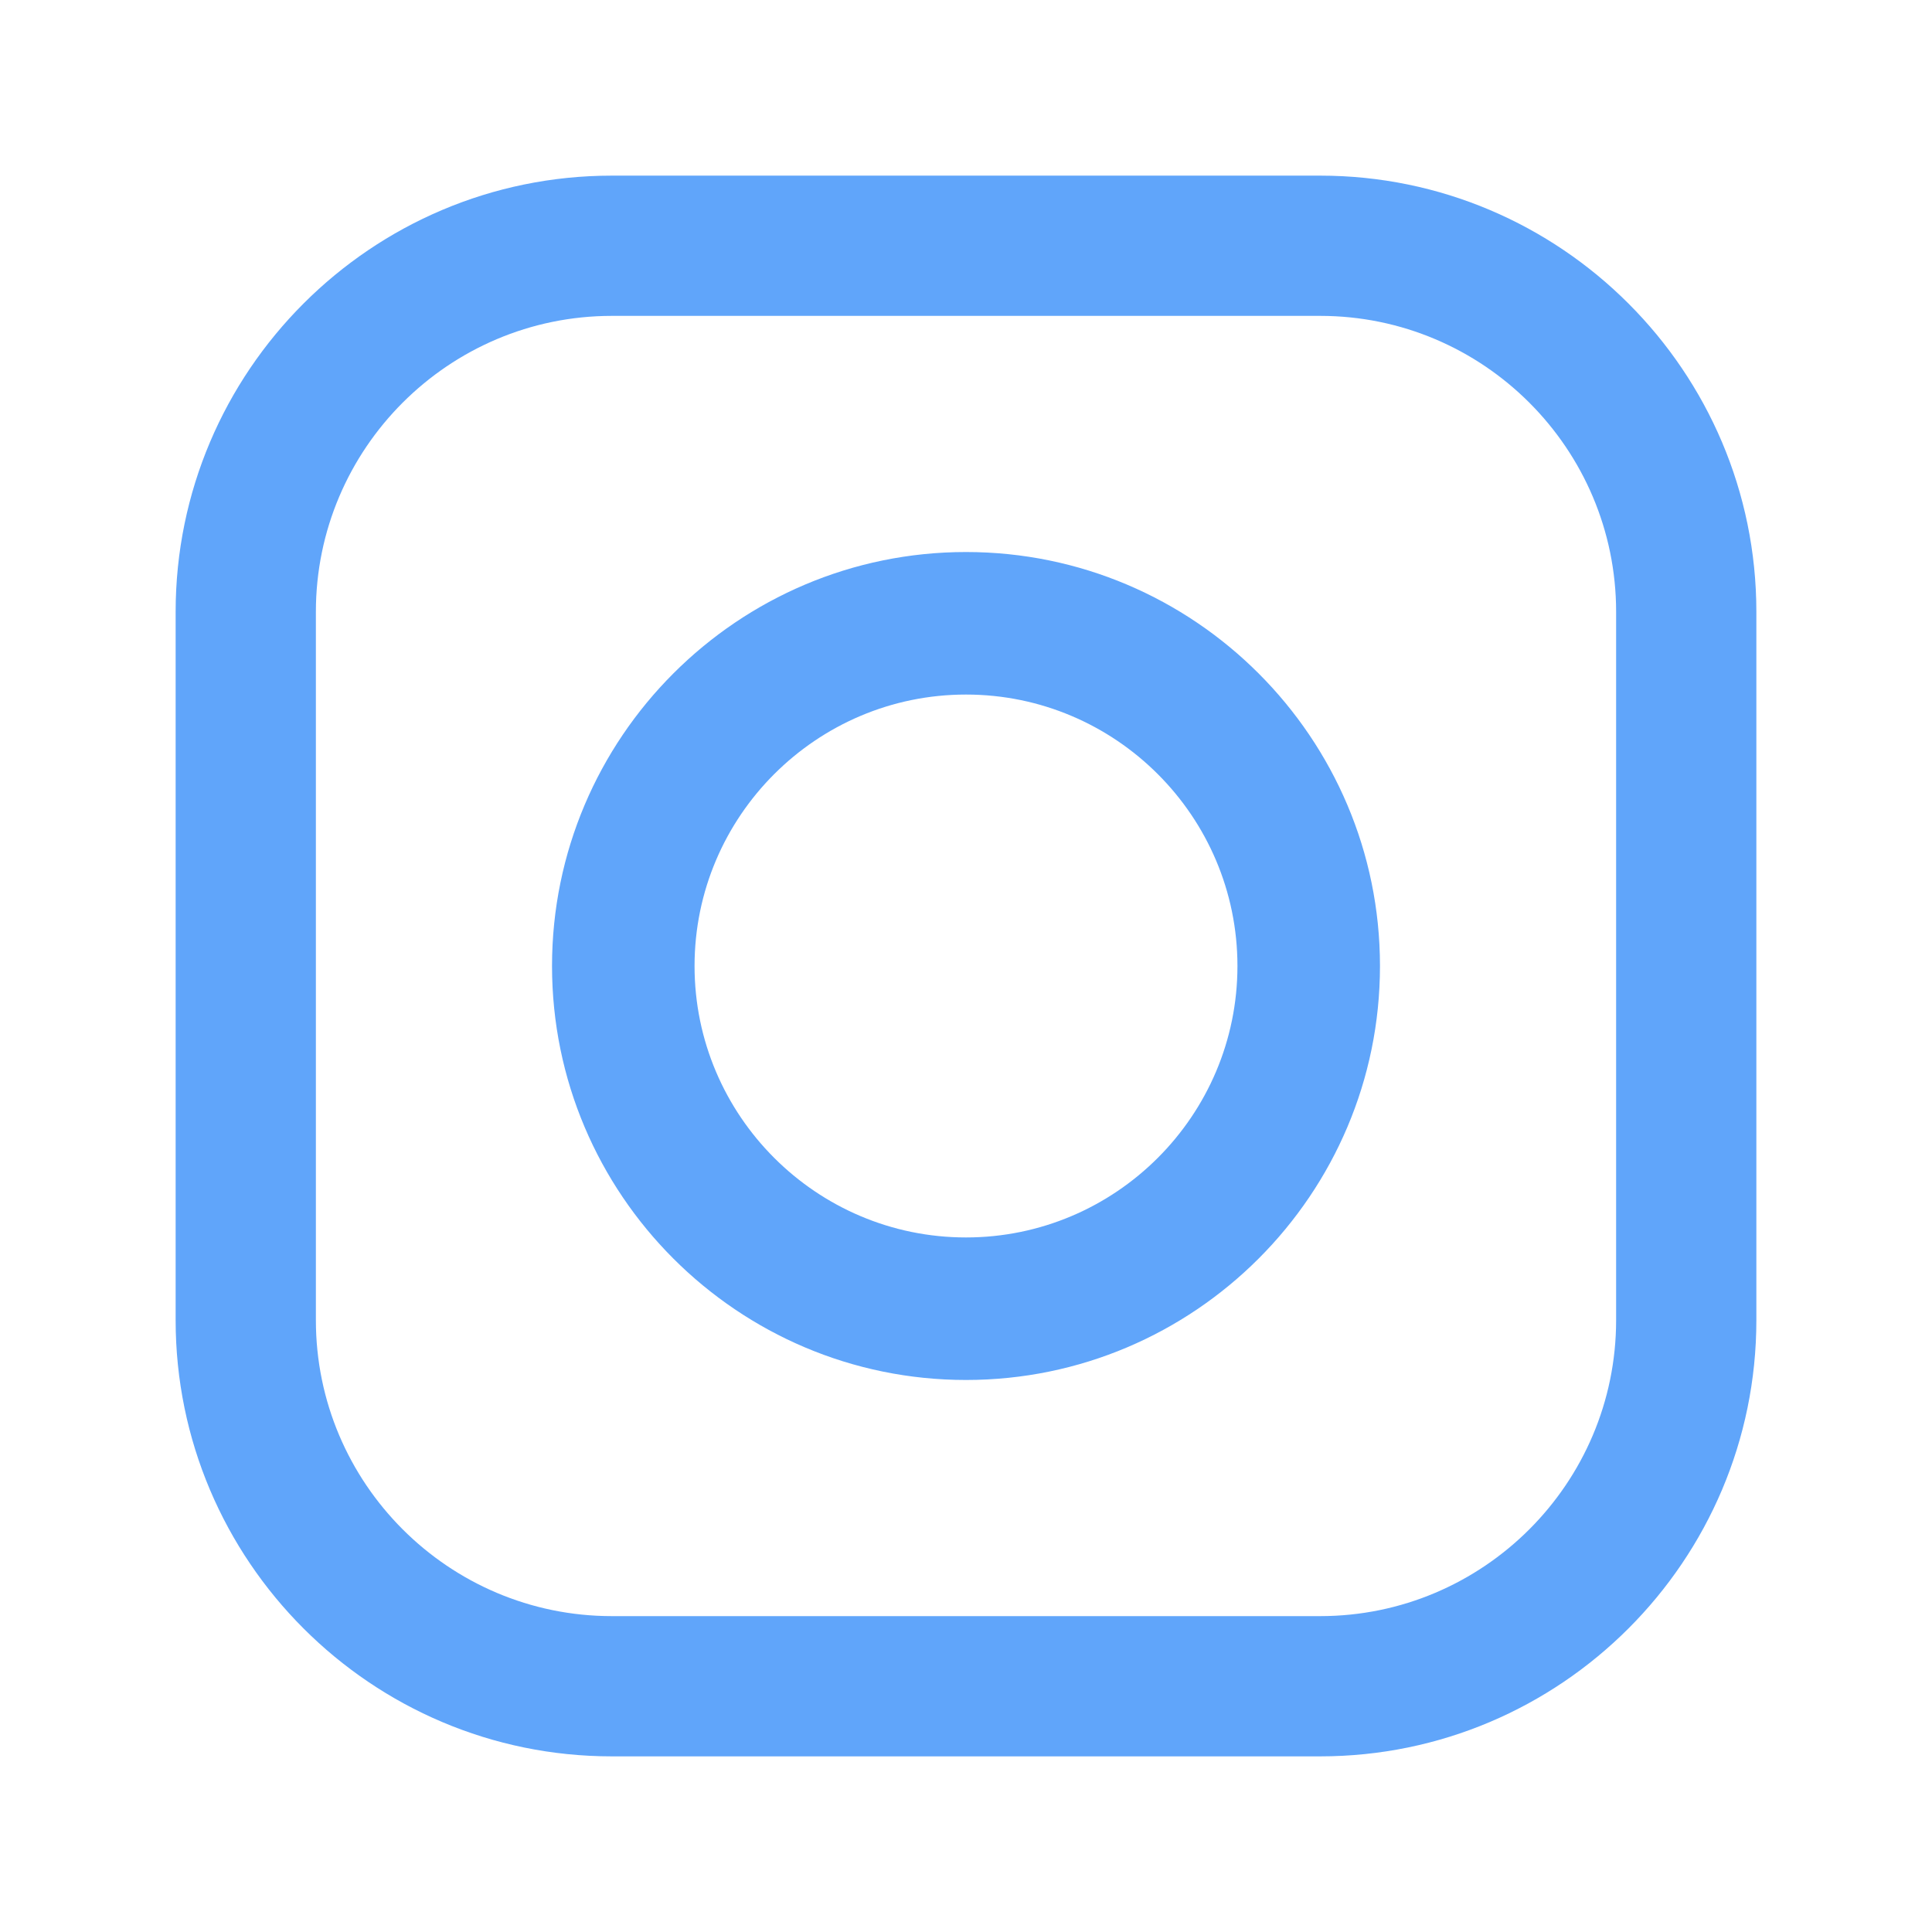
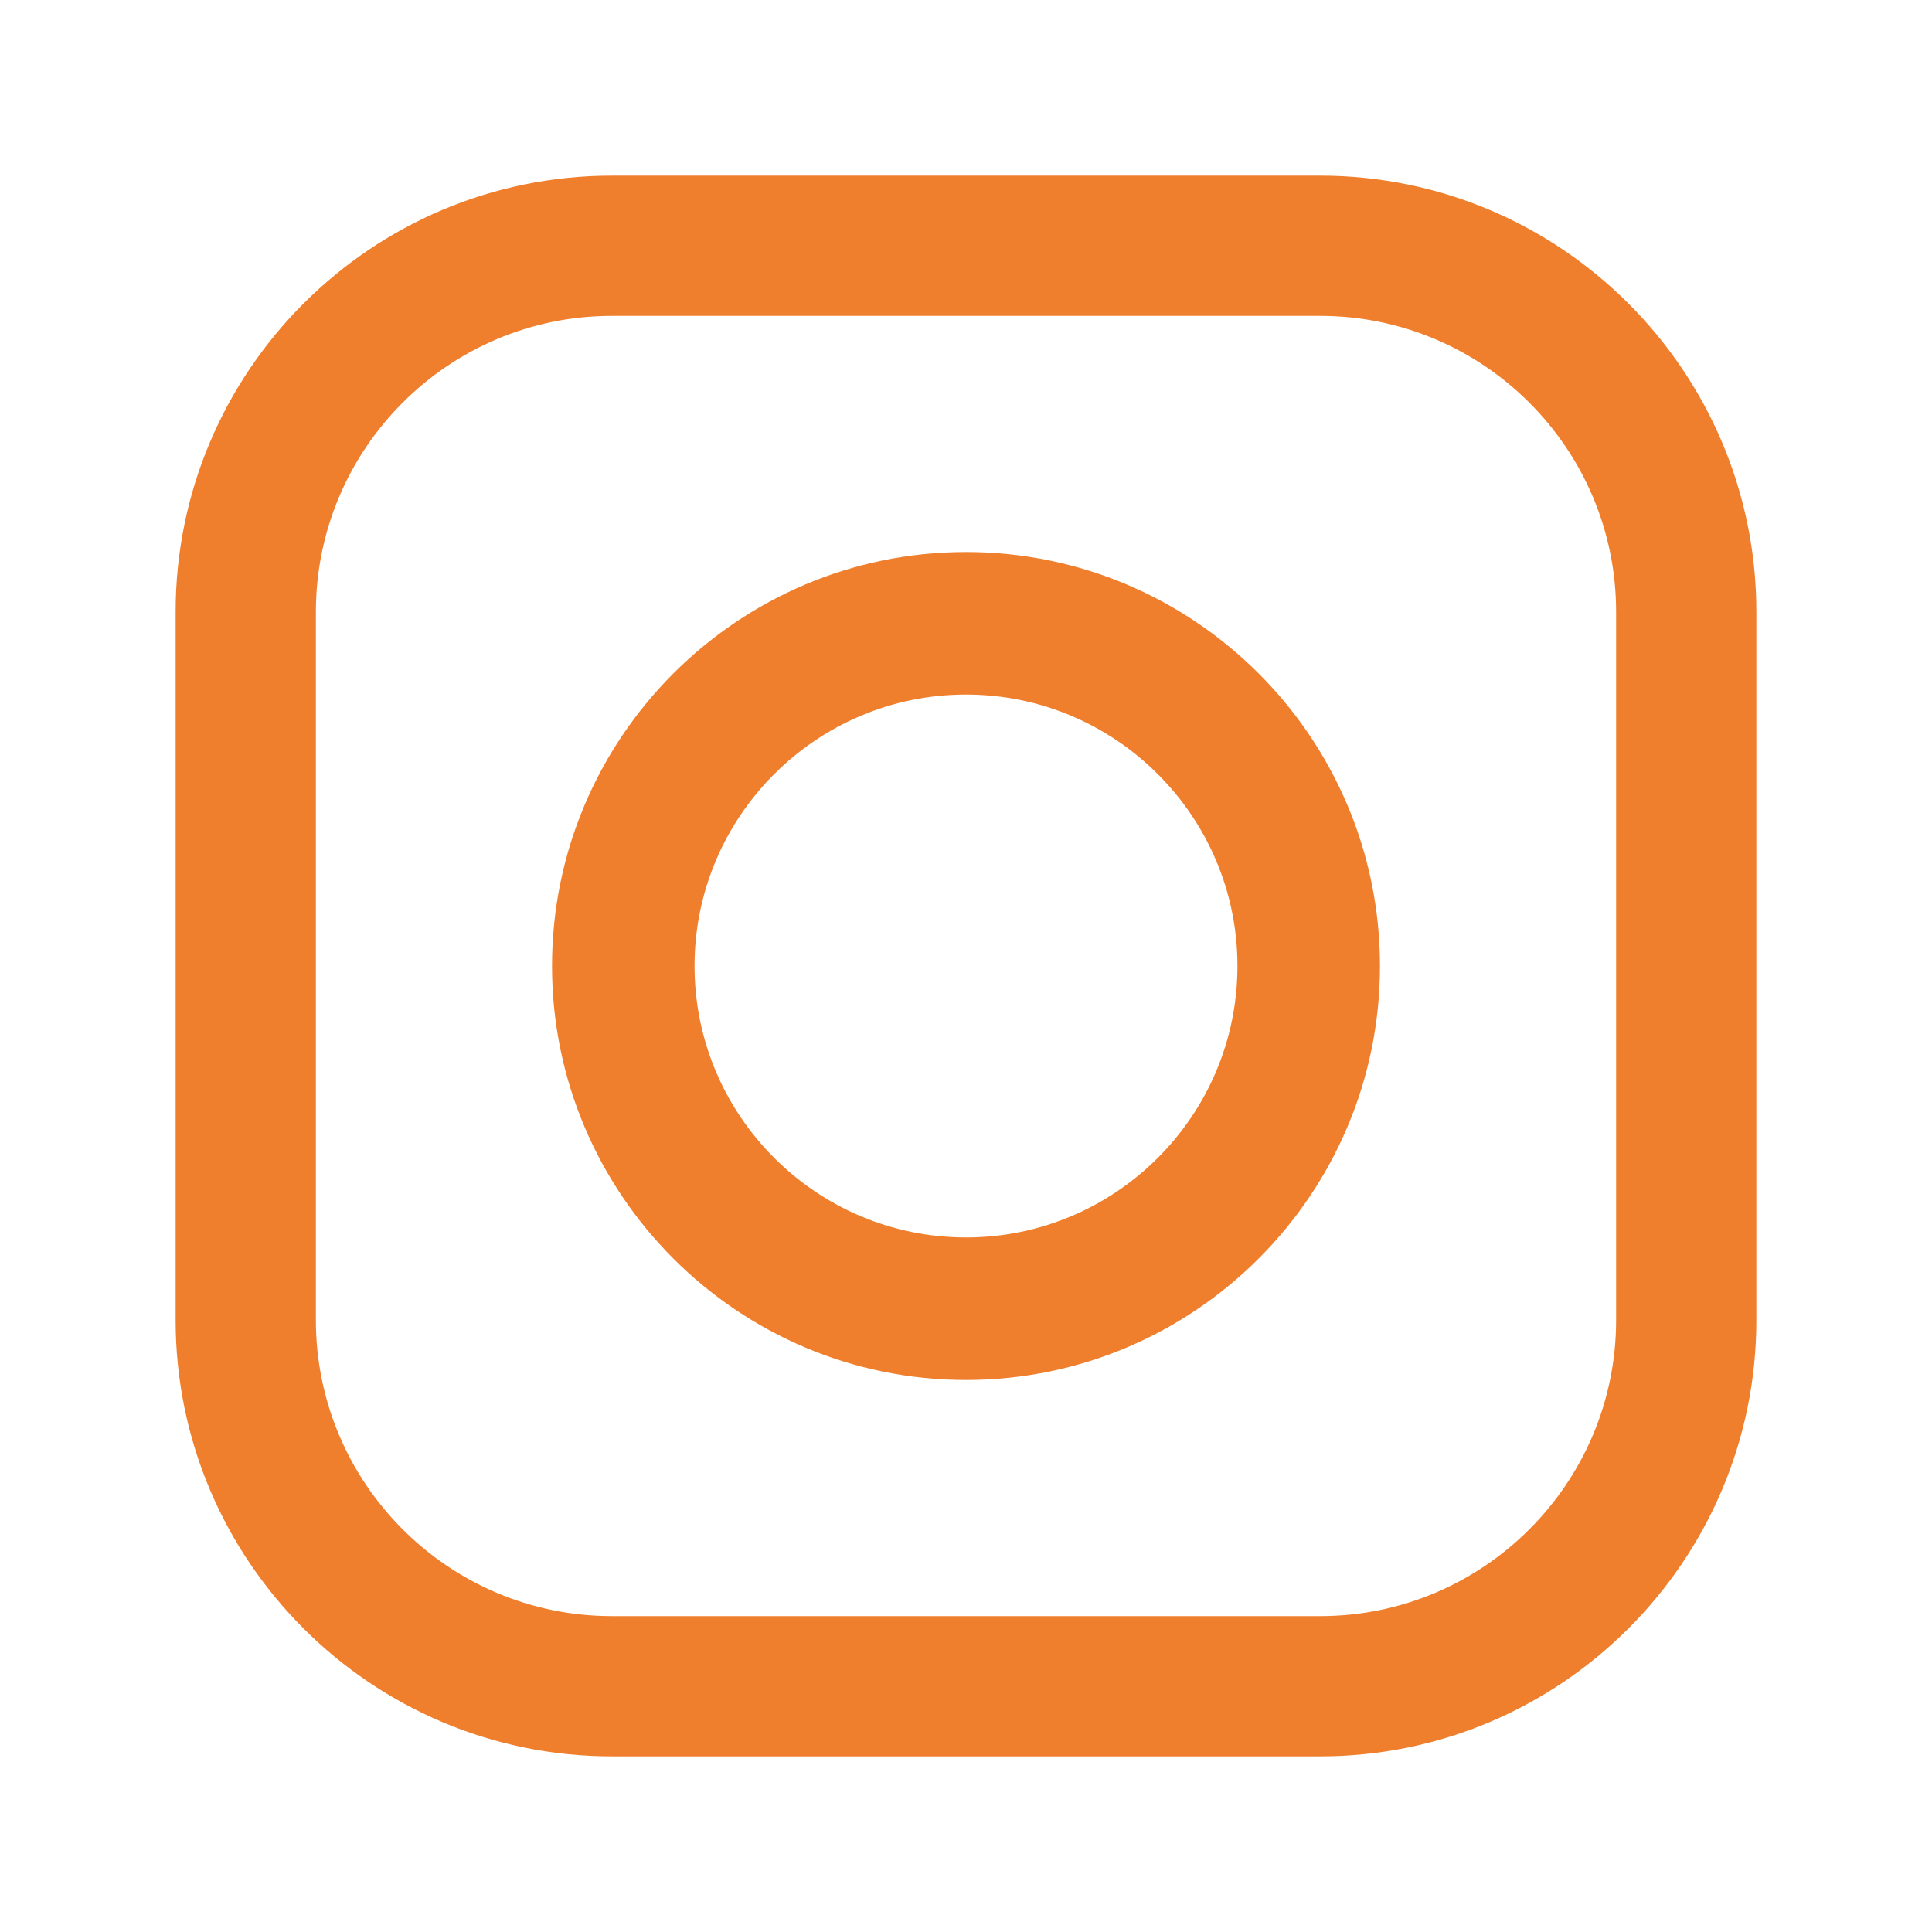
<svg xmlns="http://www.w3.org/2000/svg" width="22" height="22" viewBox="0 0 22 22" fill="none">
-   <path fill-rule="evenodd" clip-rule="evenodd" d="M6.967 2H15.033C17.772 2 20 4.228 20 6.967V15.033C20 17.772 17.772 20 15.033 20H6.967C4.228 20 2 17.772 2 15.033V6.967C2 4.228 4.228 2 6.967 2ZM15.033 18.403C16.891 18.403 18.403 16.891 18.403 15.033H18.403V6.967C18.403 5.109 16.891 3.597 15.033 3.597H6.967C5.109 3.597 3.597 5.109 3.597 6.967V15.033C3.597 16.891 5.109 18.403 6.967 18.403H15.033ZM6.286 11C6.286 8.401 8.4 6.286 11 6.286C13.6 6.286 15.714 8.401 15.714 11C15.714 13.6 13.6 15.714 11 15.714C8.4 15.714 6.286 13.6 6.286 11ZM7.909 11C7.909 12.704 9.296 14.091 11 14.091C12.704 14.091 14.091 12.704 14.091 11C14.091 9.296 12.704 7.909 11 7.909C9.296 7.909 7.909 9.296 7.909 11Z" fill="#60a5fa" />
+   <path fill-rule="evenodd" clip-rule="evenodd" d="M6.967 2H15.033C17.772 2 20 4.228 20 6.967V15.033C20 17.772 17.772 20 15.033 20H6.967C4.228 20 2 17.772 2 15.033V6.967C2 4.228 4.228 2 6.967 2ZM15.033 18.403C16.891 18.403 18.403 16.891 18.403 15.033H18.403V6.967C18.403 5.109 16.891 3.597 15.033 3.597H6.967C5.109 3.597 3.597 5.109 3.597 6.967V15.033C3.597 16.891 5.109 18.403 6.967 18.403H15.033ZM6.286 11C6.286 8.401 8.4 6.286 11 6.286C13.6 6.286 15.714 8.401 15.714 11C15.714 13.6 13.6 15.714 11 15.714C8.4 15.714 6.286 13.6 6.286 11ZM7.909 11C7.909 12.704 9.296 14.091 11 14.091C12.704 14.091 14.091 12.704 14.091 11C14.091 9.296 12.704 7.909 11 7.909C9.296 7.909 7.909 9.296 7.909 11Z" fill="#f07f2d" />
  <mask id="mask0" mask-type="alpha" maskUnits="userSpaceOnUse" x="2" y="2" width="18" height="18">
-     <path fill-rule="evenodd" clip-rule="evenodd" d="M6.967 2H15.033C17.772 2 20 4.228 20 6.967V15.033C20 17.772 17.772 20 15.033 20H6.967C4.228 20 2 17.772 2 15.033V6.967C2 4.228 4.228 2 6.967 2ZM15.033 18.403C16.891 18.403 18.403 16.891 18.403 15.033H18.403V6.967C18.403 5.109 16.891 3.597 15.033 3.597H6.967C5.109 3.597 3.597 5.109 3.597 6.967V15.033C3.597 16.891 5.109 18.403 6.967 18.403H15.033ZM6.286 11C6.286 8.401 8.4 6.286 11 6.286C13.6 6.286 15.714 8.401 15.714 11C15.714 13.6 13.6 15.714 11 15.714C8.4 15.714 6.286 13.6 6.286 11ZM7.909 11C7.909 12.704 9.296 14.091 11 14.091C12.704 14.091 14.091 12.704 14.091 11C14.091 9.296 12.704 7.909 11 7.909C9.296 7.909 7.909 9.296 7.909 11Z" fill="#60a5fa" />
+     <path fill-rule="evenodd" clip-rule="evenodd" d="M6.967 2H15.033C17.772 2 20 4.228 20 6.967V15.033C20 17.772 17.772 20 15.033 20H6.967C4.228 20 2 17.772 2 15.033V6.967C2 4.228 4.228 2 6.967 2ZM15.033 18.403C16.891 18.403 18.403 16.891 18.403 15.033H18.403V6.967C18.403 5.109 16.891 3.597 15.033 3.597H6.967C5.109 3.597 3.597 5.109 3.597 6.967V15.033C3.597 16.891 5.109 18.403 6.967 18.403H15.033ZM6.286 11C6.286 8.401 8.4 6.286 11 6.286C13.6 6.286 15.714 8.401 15.714 11C15.714 13.6 13.6 15.714 11 15.714C8.4 15.714 6.286 13.6 6.286 11ZM7.909 11C7.909 12.704 9.296 14.091 11 14.091C12.704 14.091 14.091 12.704 14.091 11C14.091 9.296 12.704 7.909 11 7.909C9.296 7.909 7.909 9.296 7.909 11Z" fill="#f07f2d" />
  </mask>
  <g mask="url(#mask0)">
</g>
</svg>
